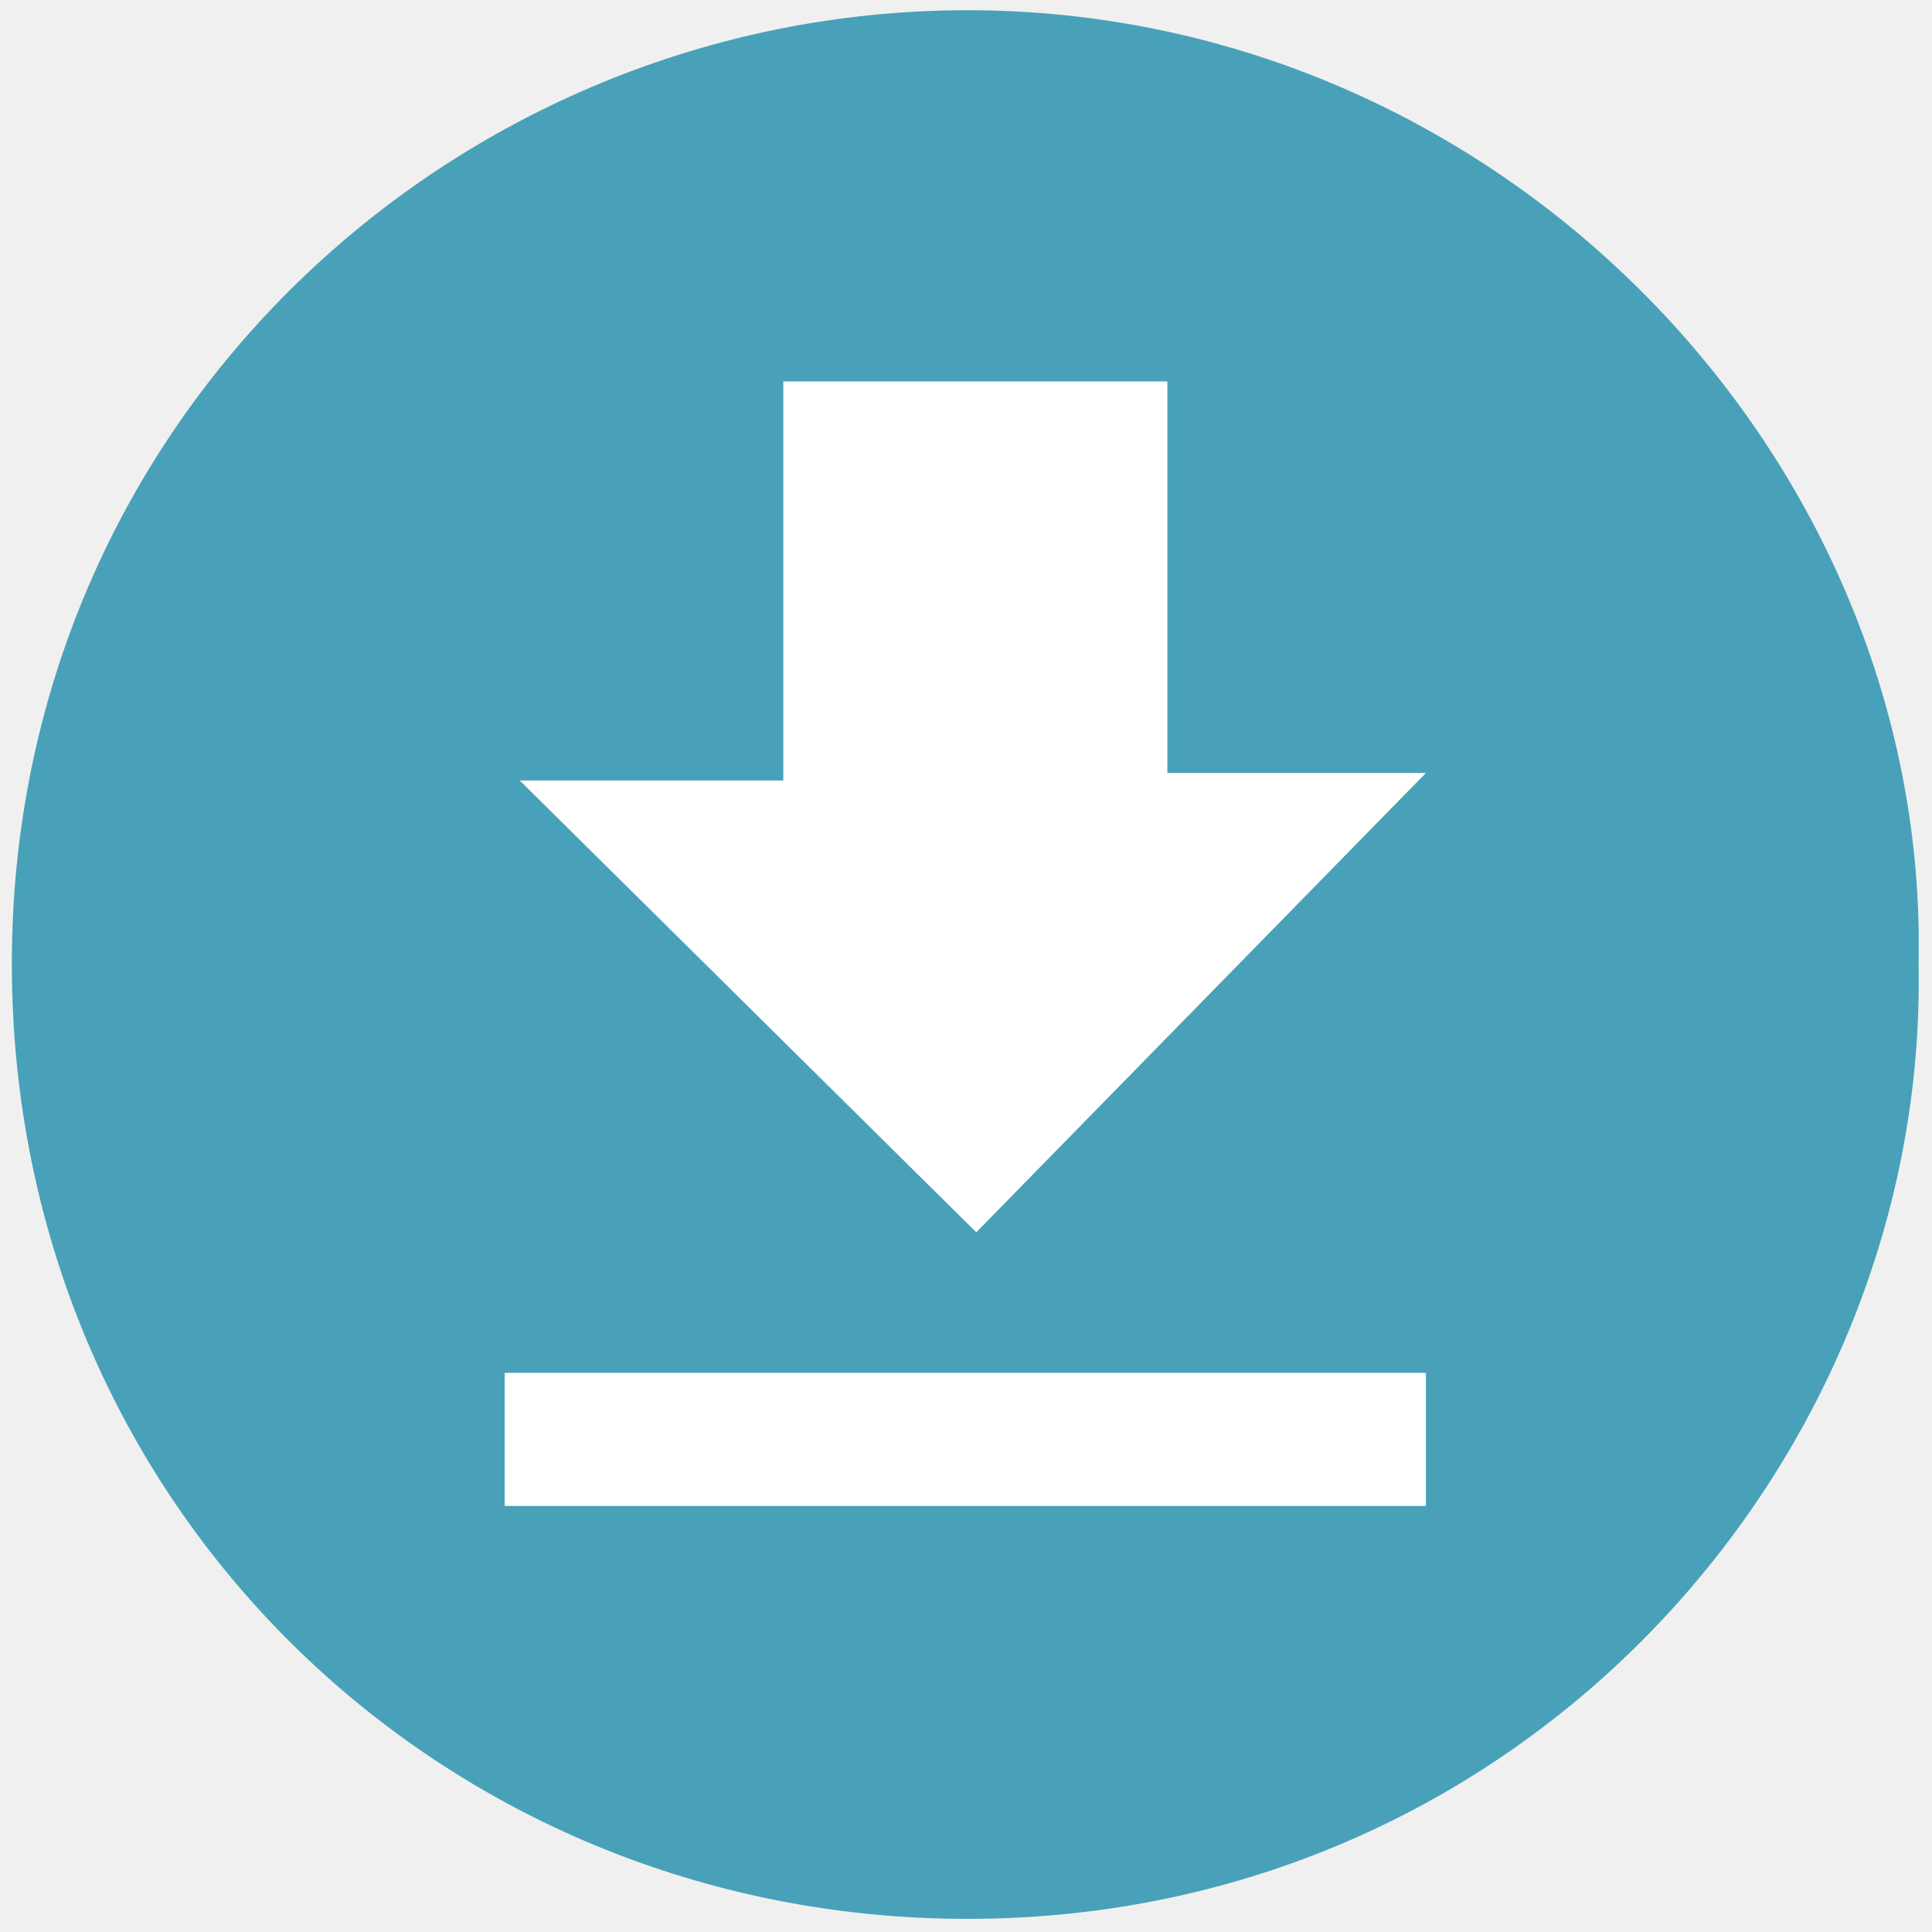
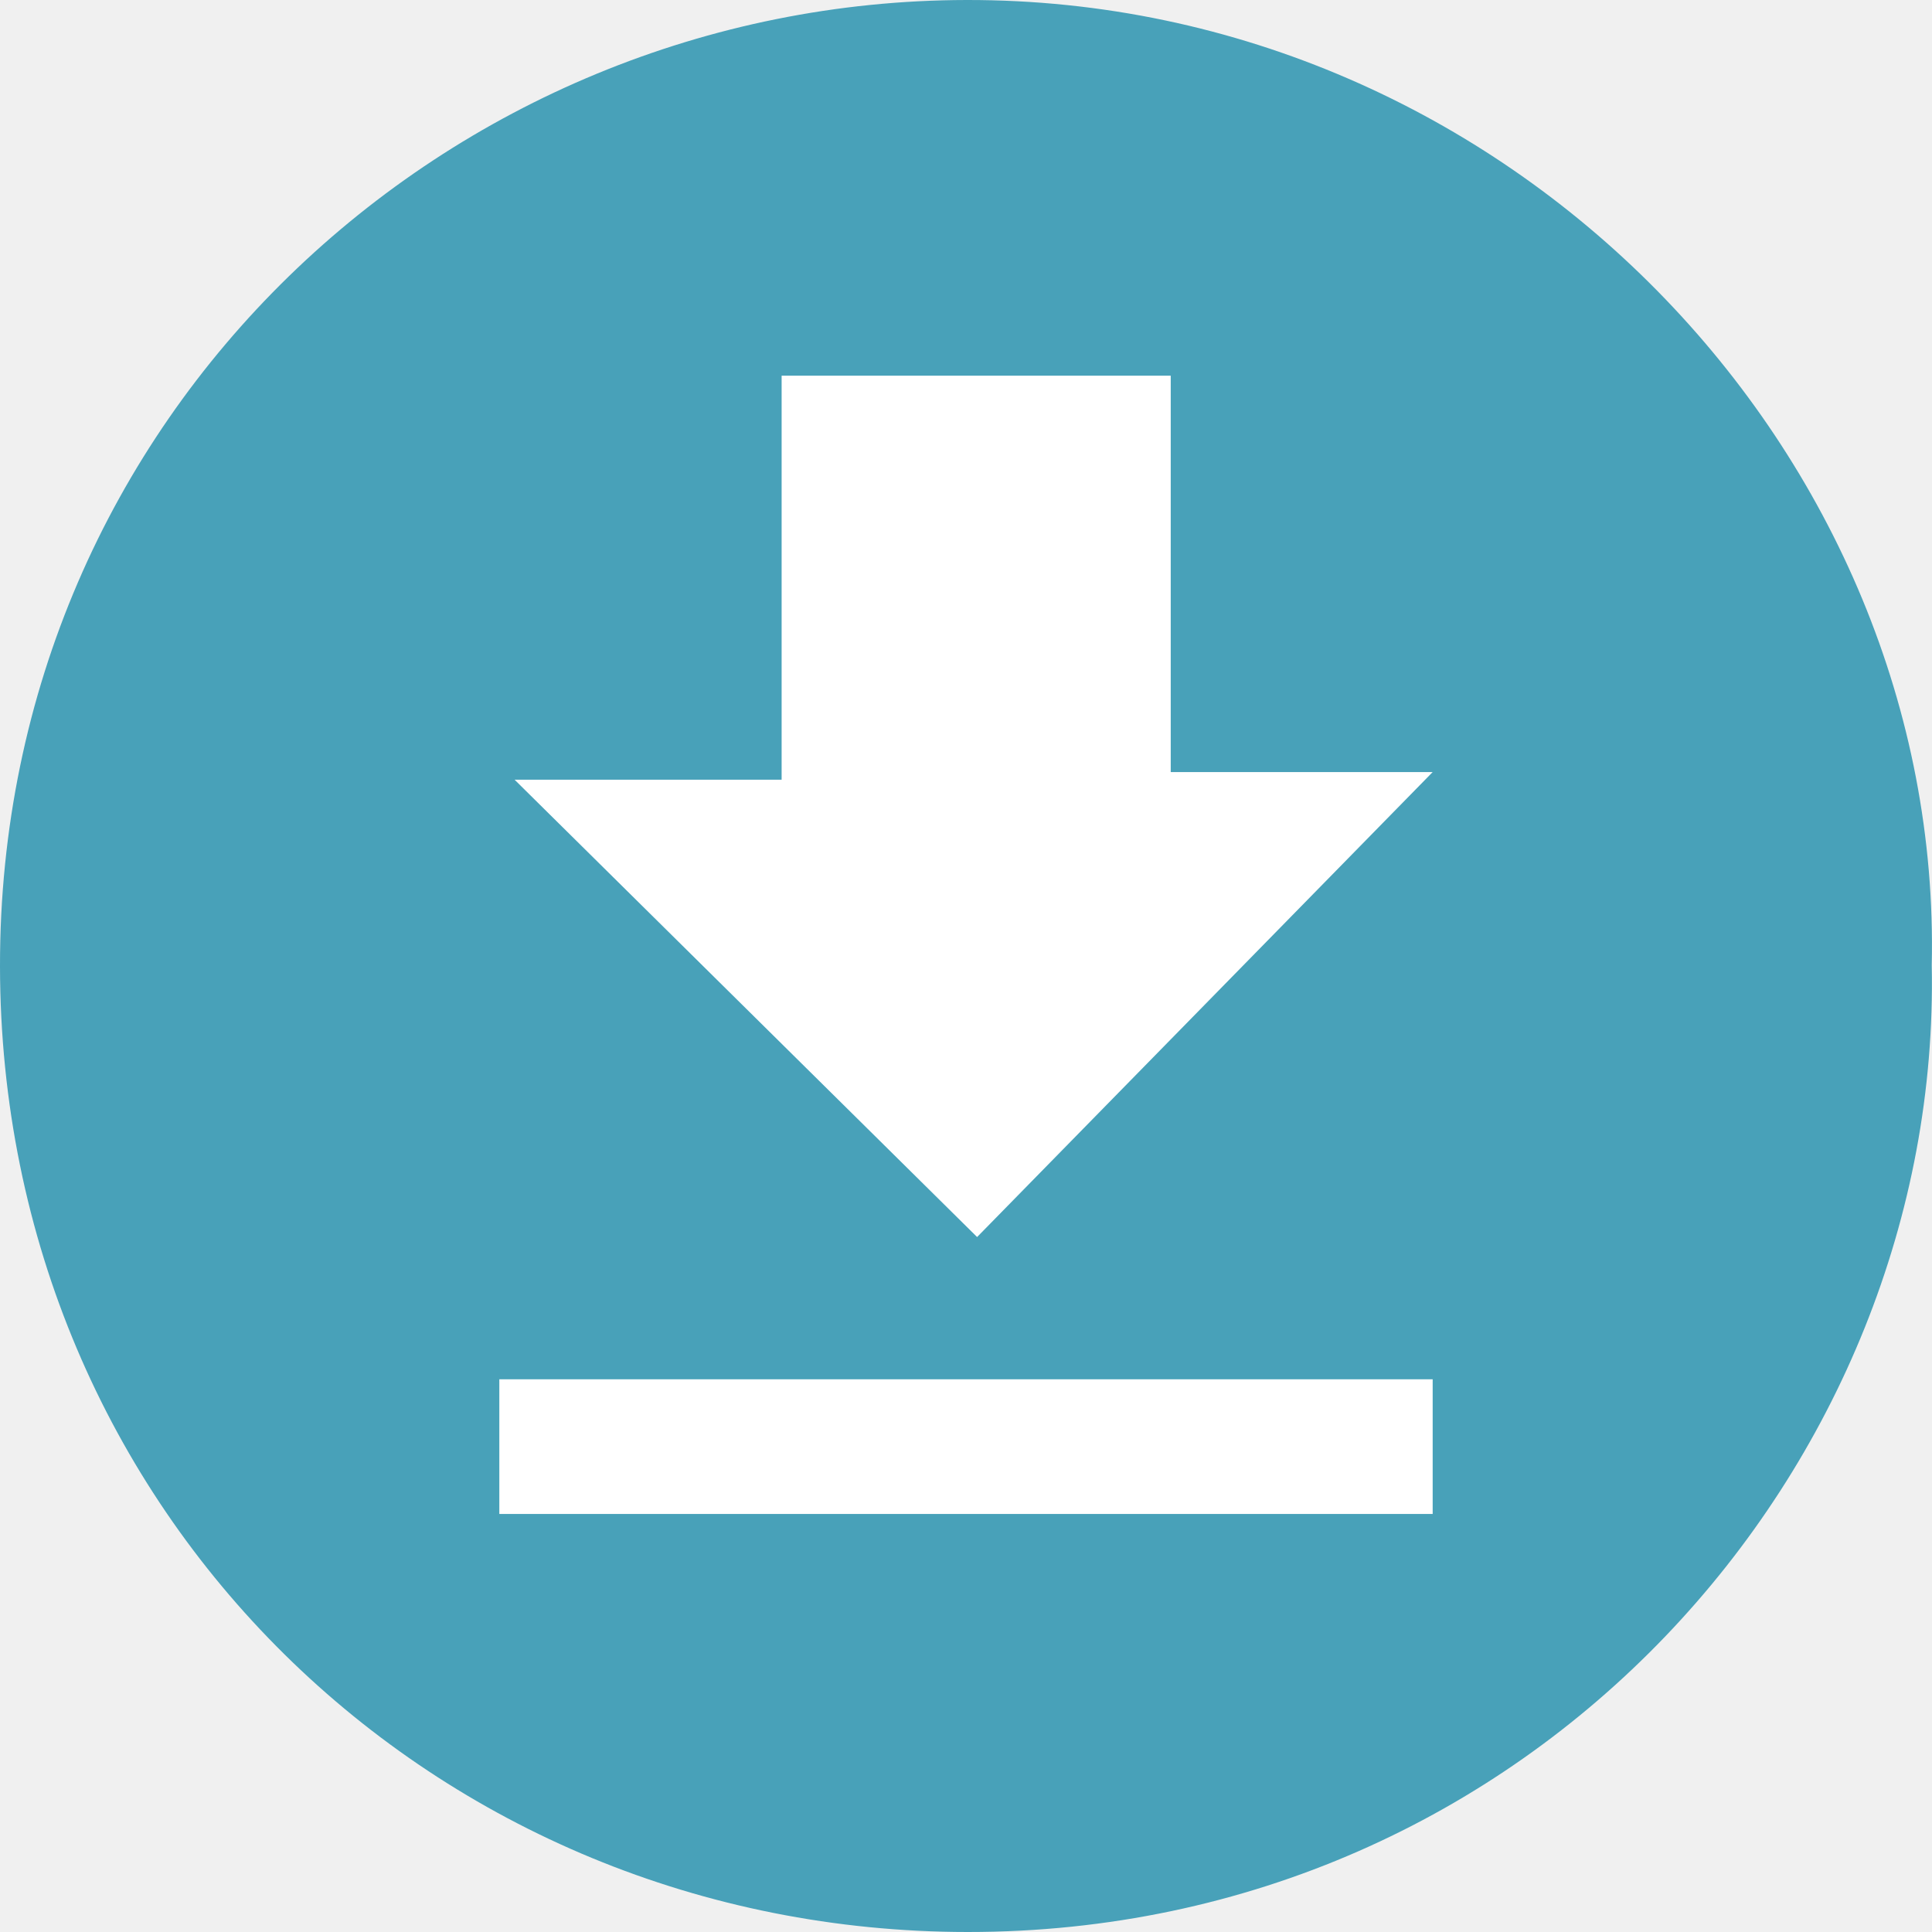
- <svg xmlns="http://www.w3.org/2000/svg" version="1.1" id="Layer_1" x="0px" y="0px" width="218.65px" height="218.652px" viewBox="0 0 218.65 218.652" enable-background="new 0 0 218.65 218.652" xml:space="preserve">
-   <rect x="32.981" y="39.615" fill="#FFFFFF" width="153.254" height="135.127" />
+ <svg xmlns="http://www.w3.org/2000/svg" version="1.1" id="Layer_1" x="0px" y="0px" width="60px" height="60px" viewBox="79.247 79.162 60 60" enable-background="new 79.247 79.162 60 60" xml:space="preserve">
+   <rect x="88.044" y="89.844" fill="#FFFFFF" width="42.607" height="37.535" />
  <g>
-     <path fill="#48A1B9" d="M109.298,1.159C51.477,1.262,1.26,47.414,1.34,109.212c0.078,61.166,48.618,107.931,108.096,107.954   c63.051,0.025,108.82-52.095,107.694-108.076C218.413,51.958,169.991,1.05,109.298,1.159z M161.376,170.43H57.117v-15.057h104.259   V170.43z M110.488,139.464L58.823,88.33h29.828V43.162h43.465v44.317h29.261L110.488,139.464z" />
+     <path fill="#48A1B9" d="M109.261,79.162c-16.075,0.029-30.037,12.848-30.014,30.014c0.021,16.99,13.517,29.98,30.052,29.986   c17.529,0.008,30.254-14.47,29.94-30.02C139.597,93.273,126.135,79.132,109.261,79.162z M123.74,126.18H94.754v-4.183h28.986   V126.18z M109.592,117.579l-14.364-14.203h8.293V90.829h12.084v12.31h8.135L109.592,117.579z" />
  </g>
</svg>
